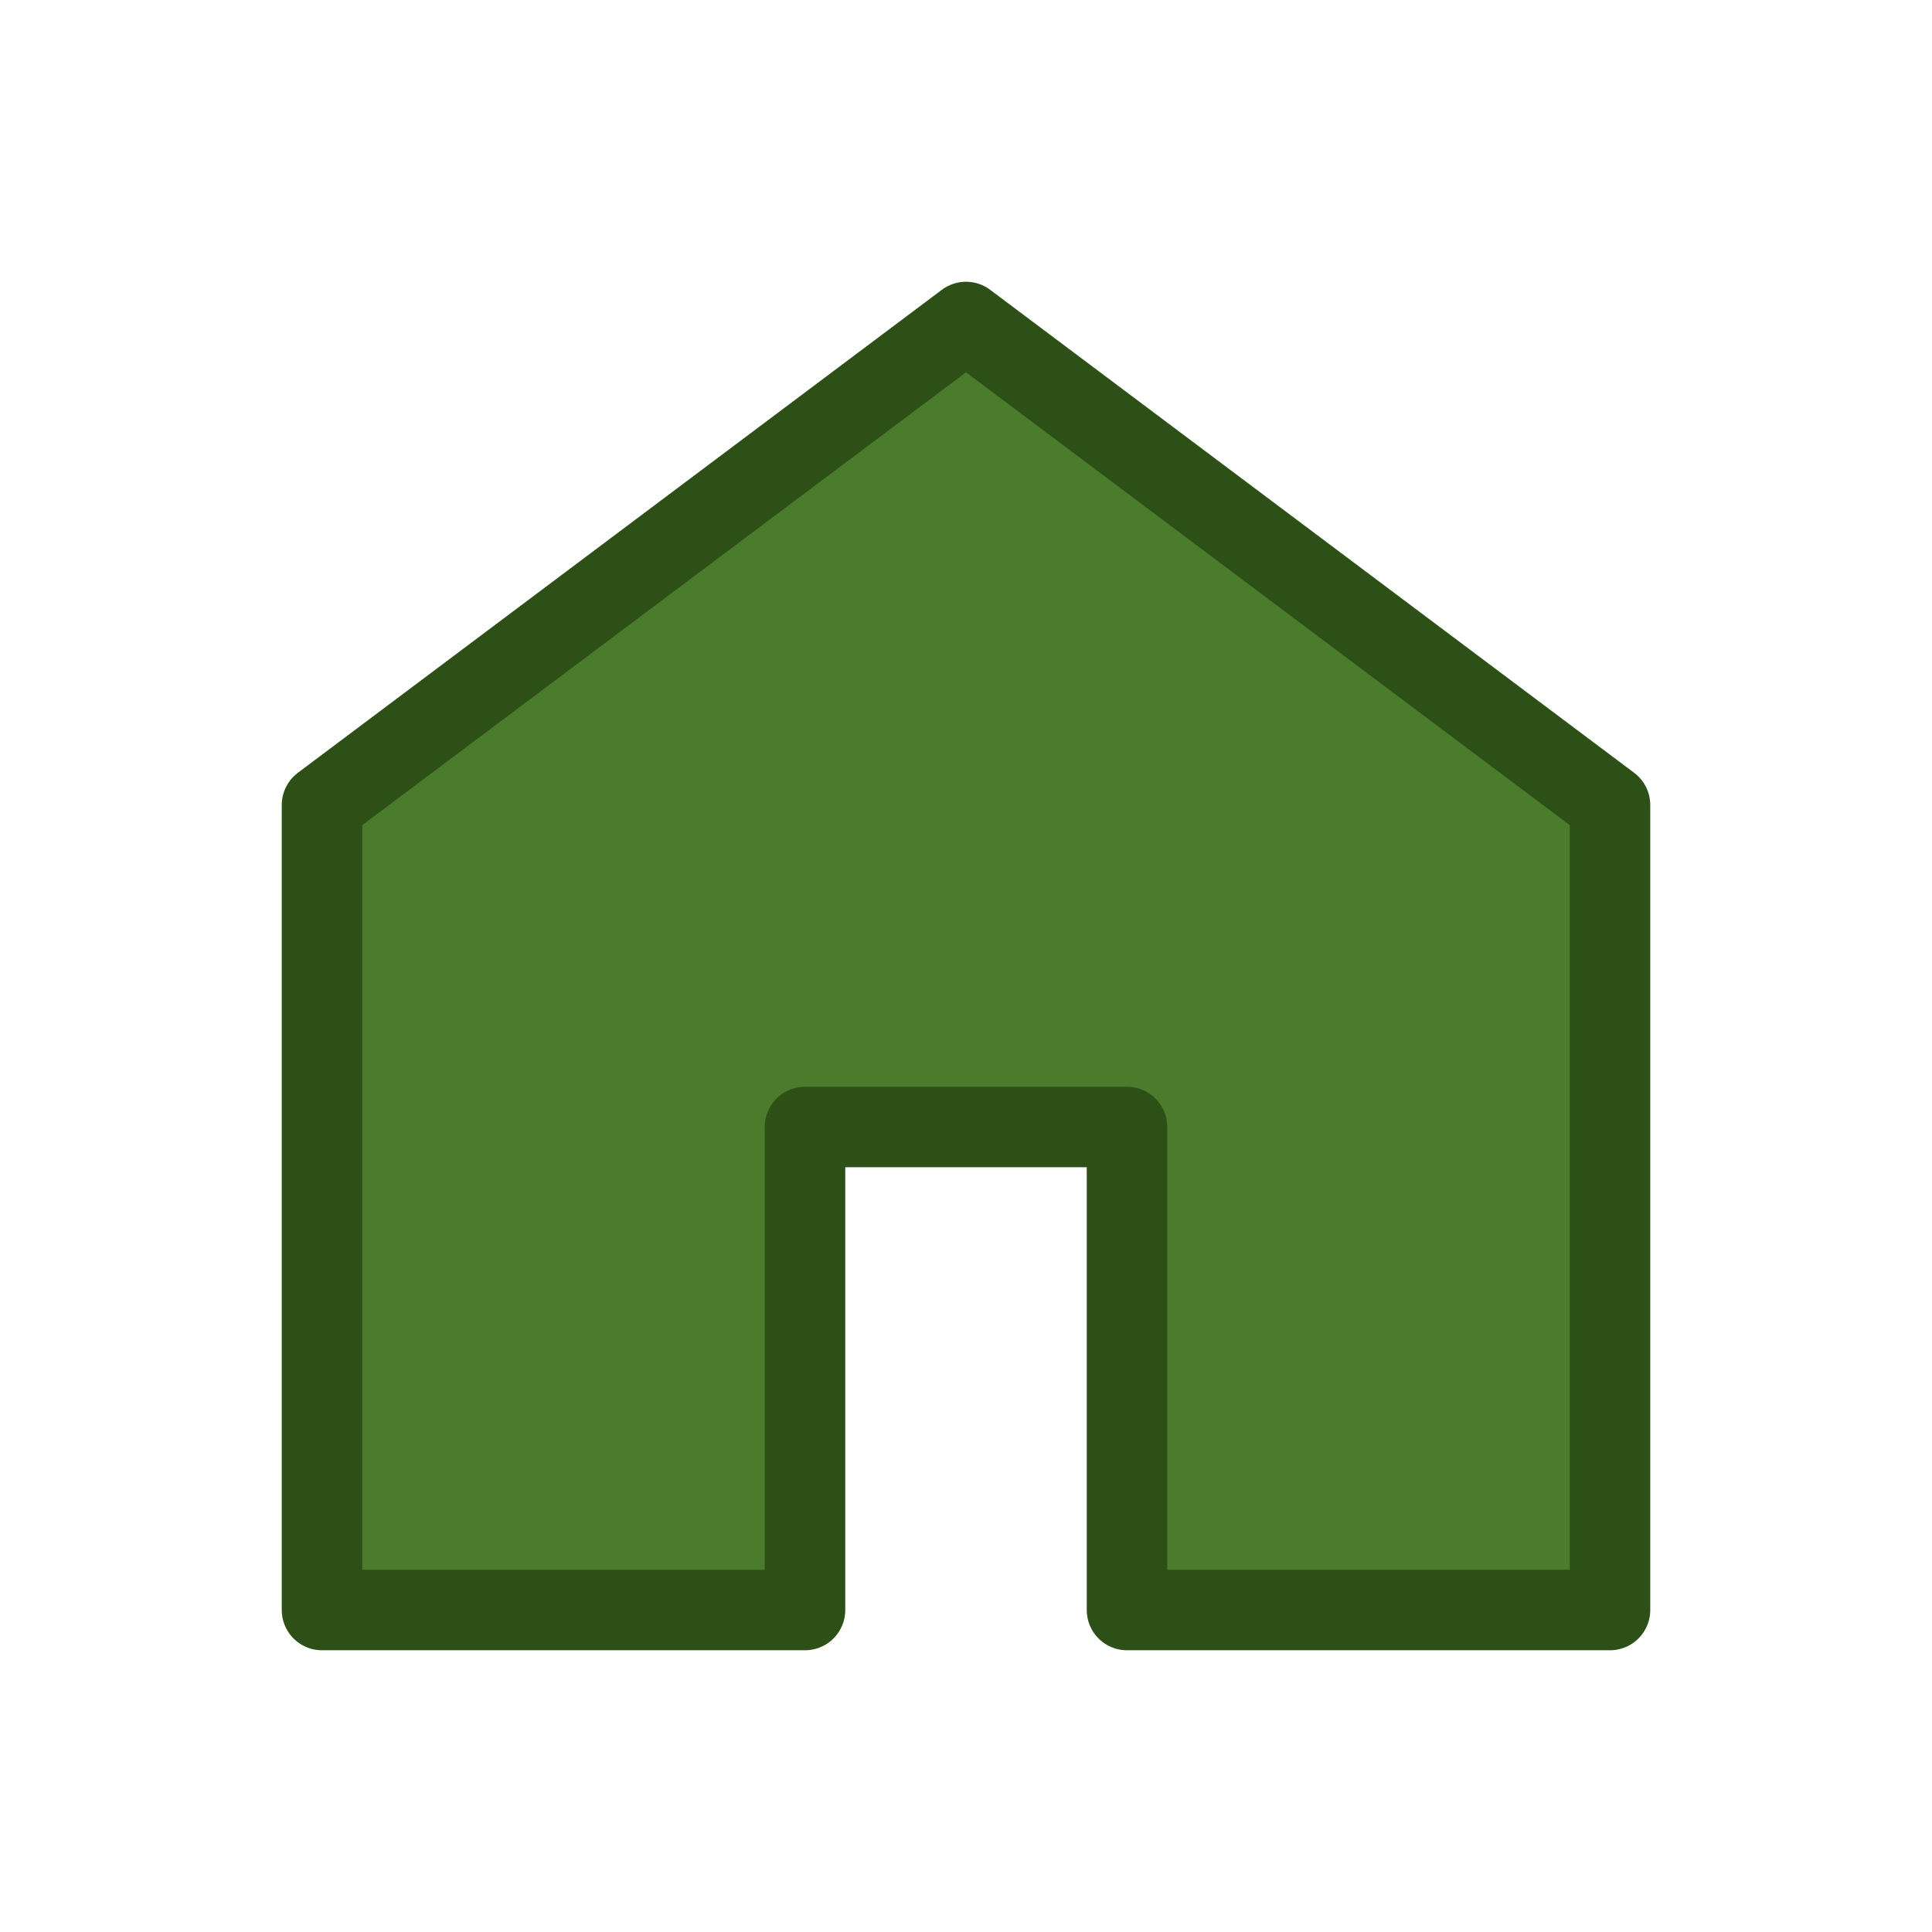
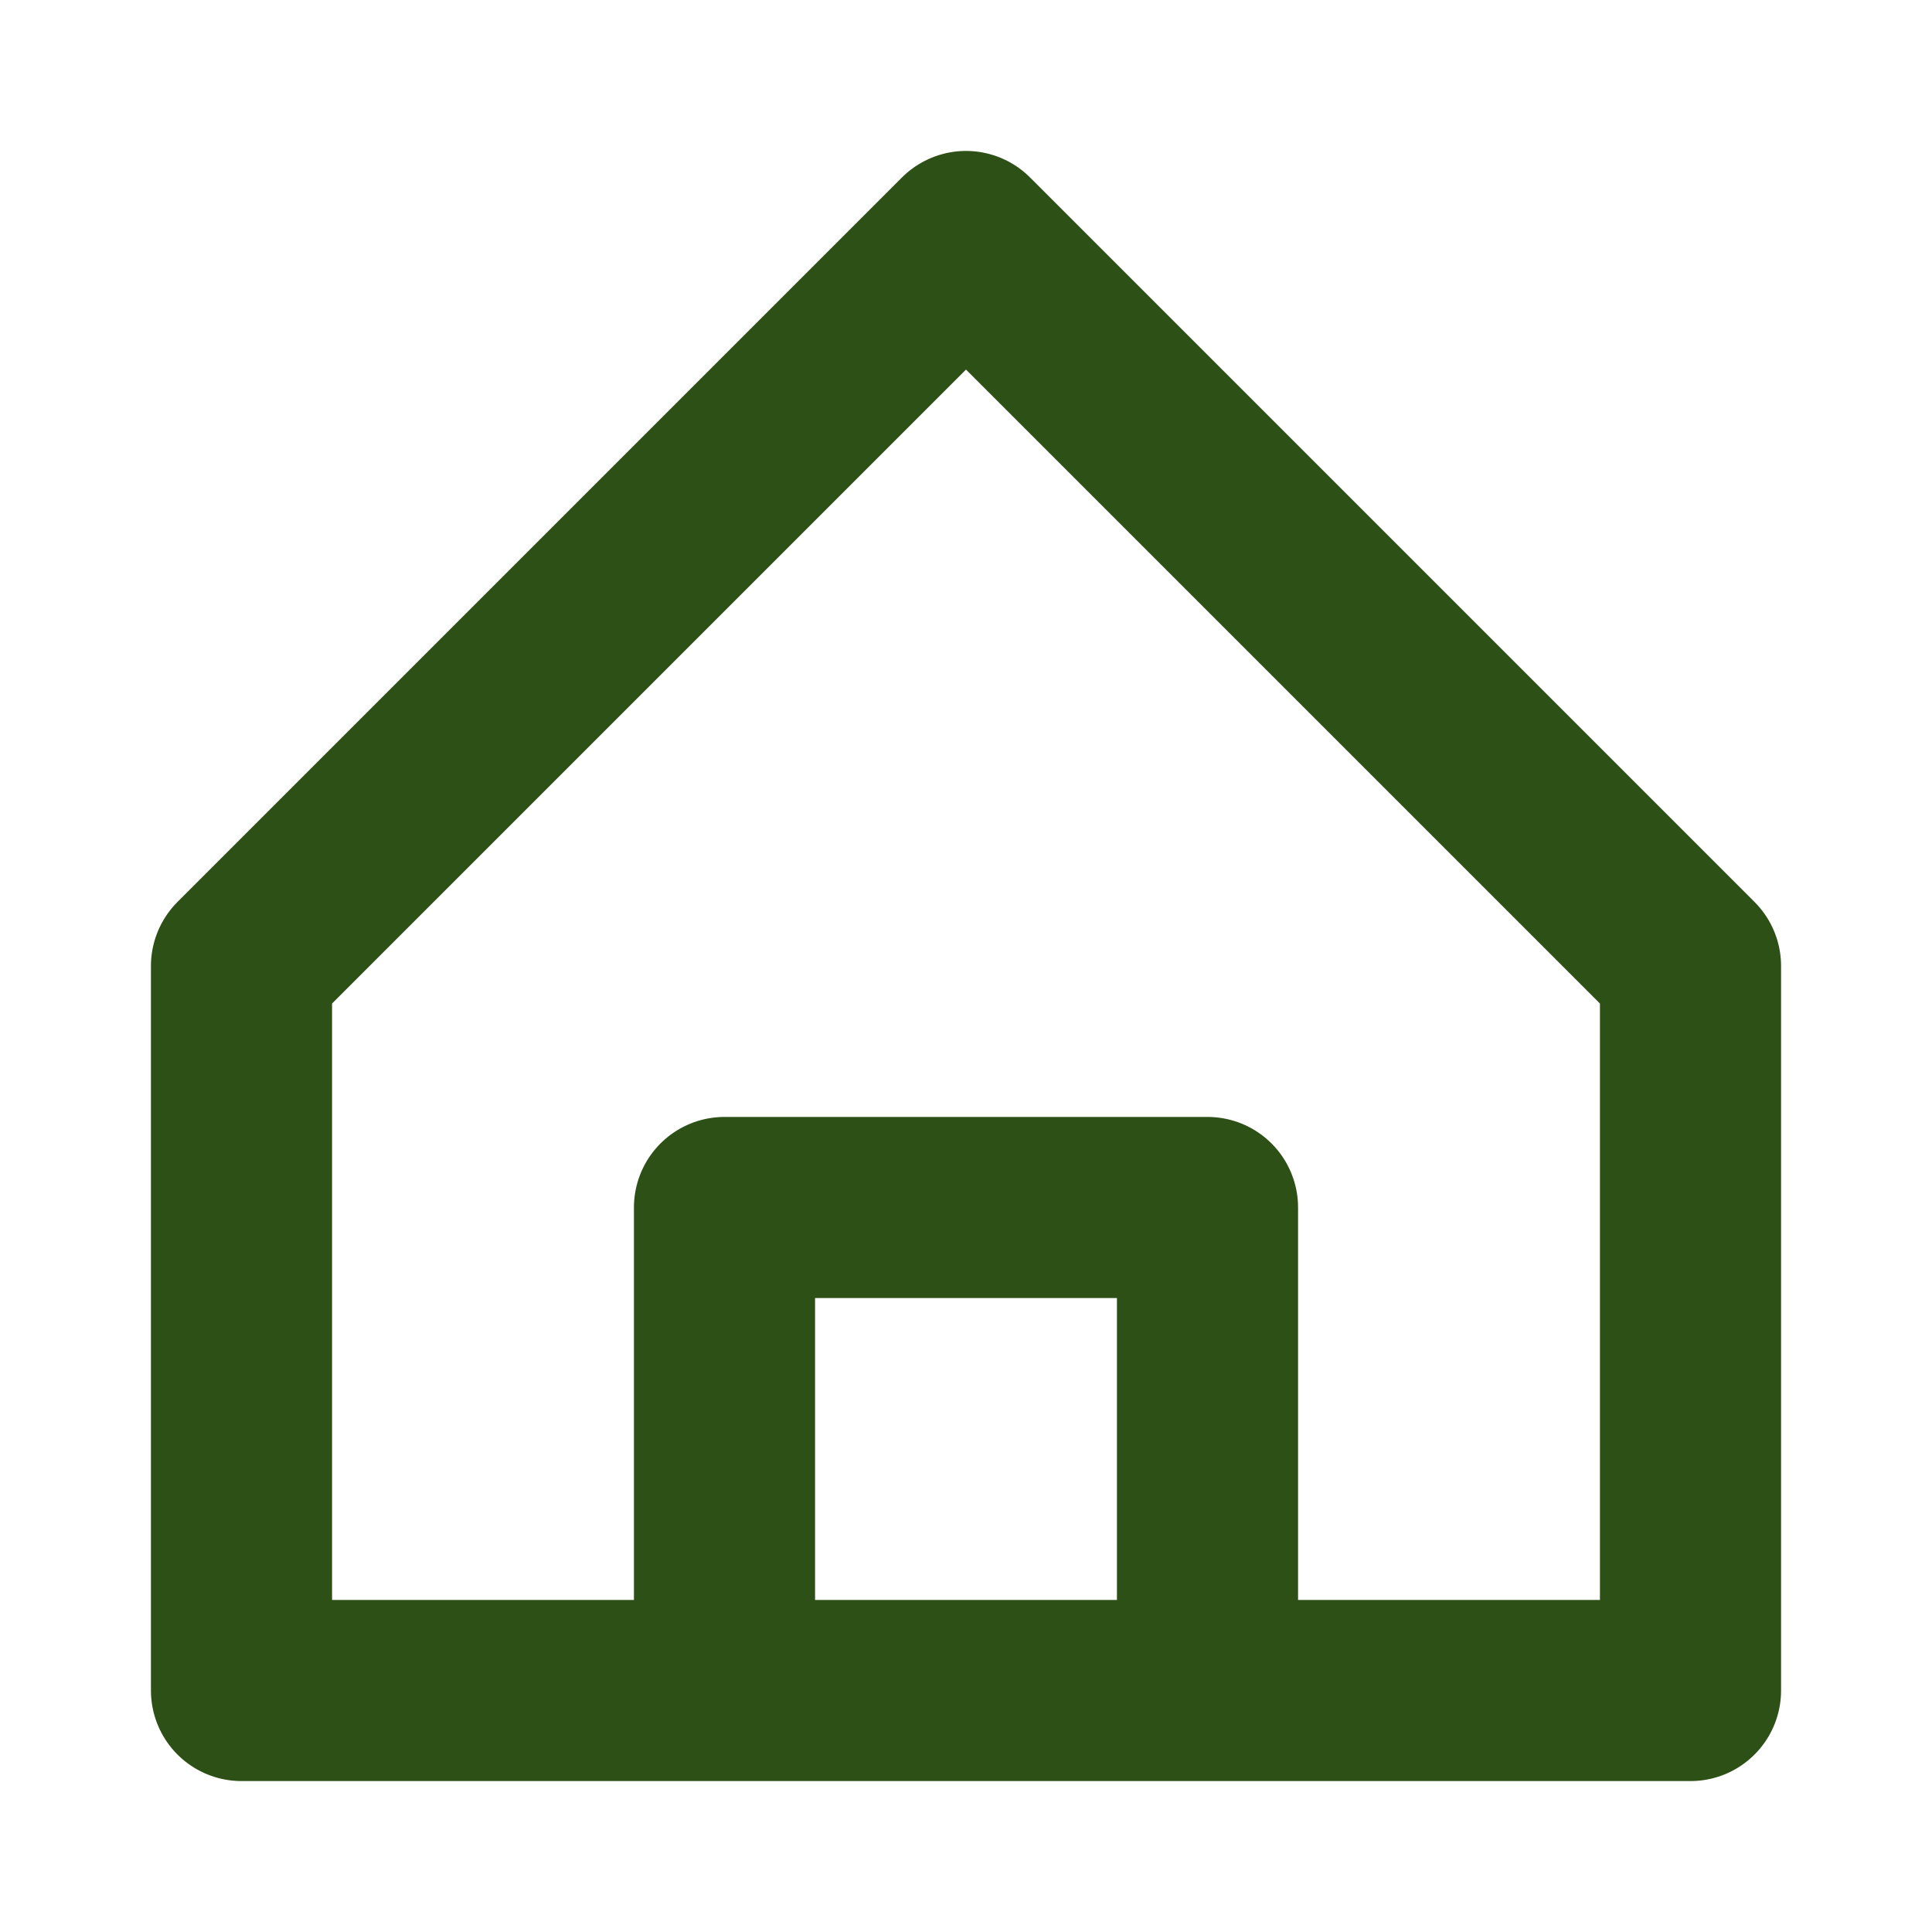
- <svg xmlns="http://www.w3.org/2000/svg" viewBox="0 0 48 48" fill="none">
-   <path d="M24 8L8 20v20h12V28h8v12h12V20L24 8z" fill="#4a7c2c" stroke="#2d5016" stroke-width="2" stroke-linejoin="round" />
+ <svg xmlns="http://www.w3.org/2000/svg" viewBox="0 0 16 16" fill="none">
+   <path d="M2 8l6-6 6 6v6H2V8z" fill="none" stroke="#2d5016" stroke-width="1.5" stroke-linejoin="round" />
+   <path d="M6 14v-4h4v4" fill="none" stroke="#2d5016" stroke-width="1.5" stroke-linejoin="round" />
</svg>
